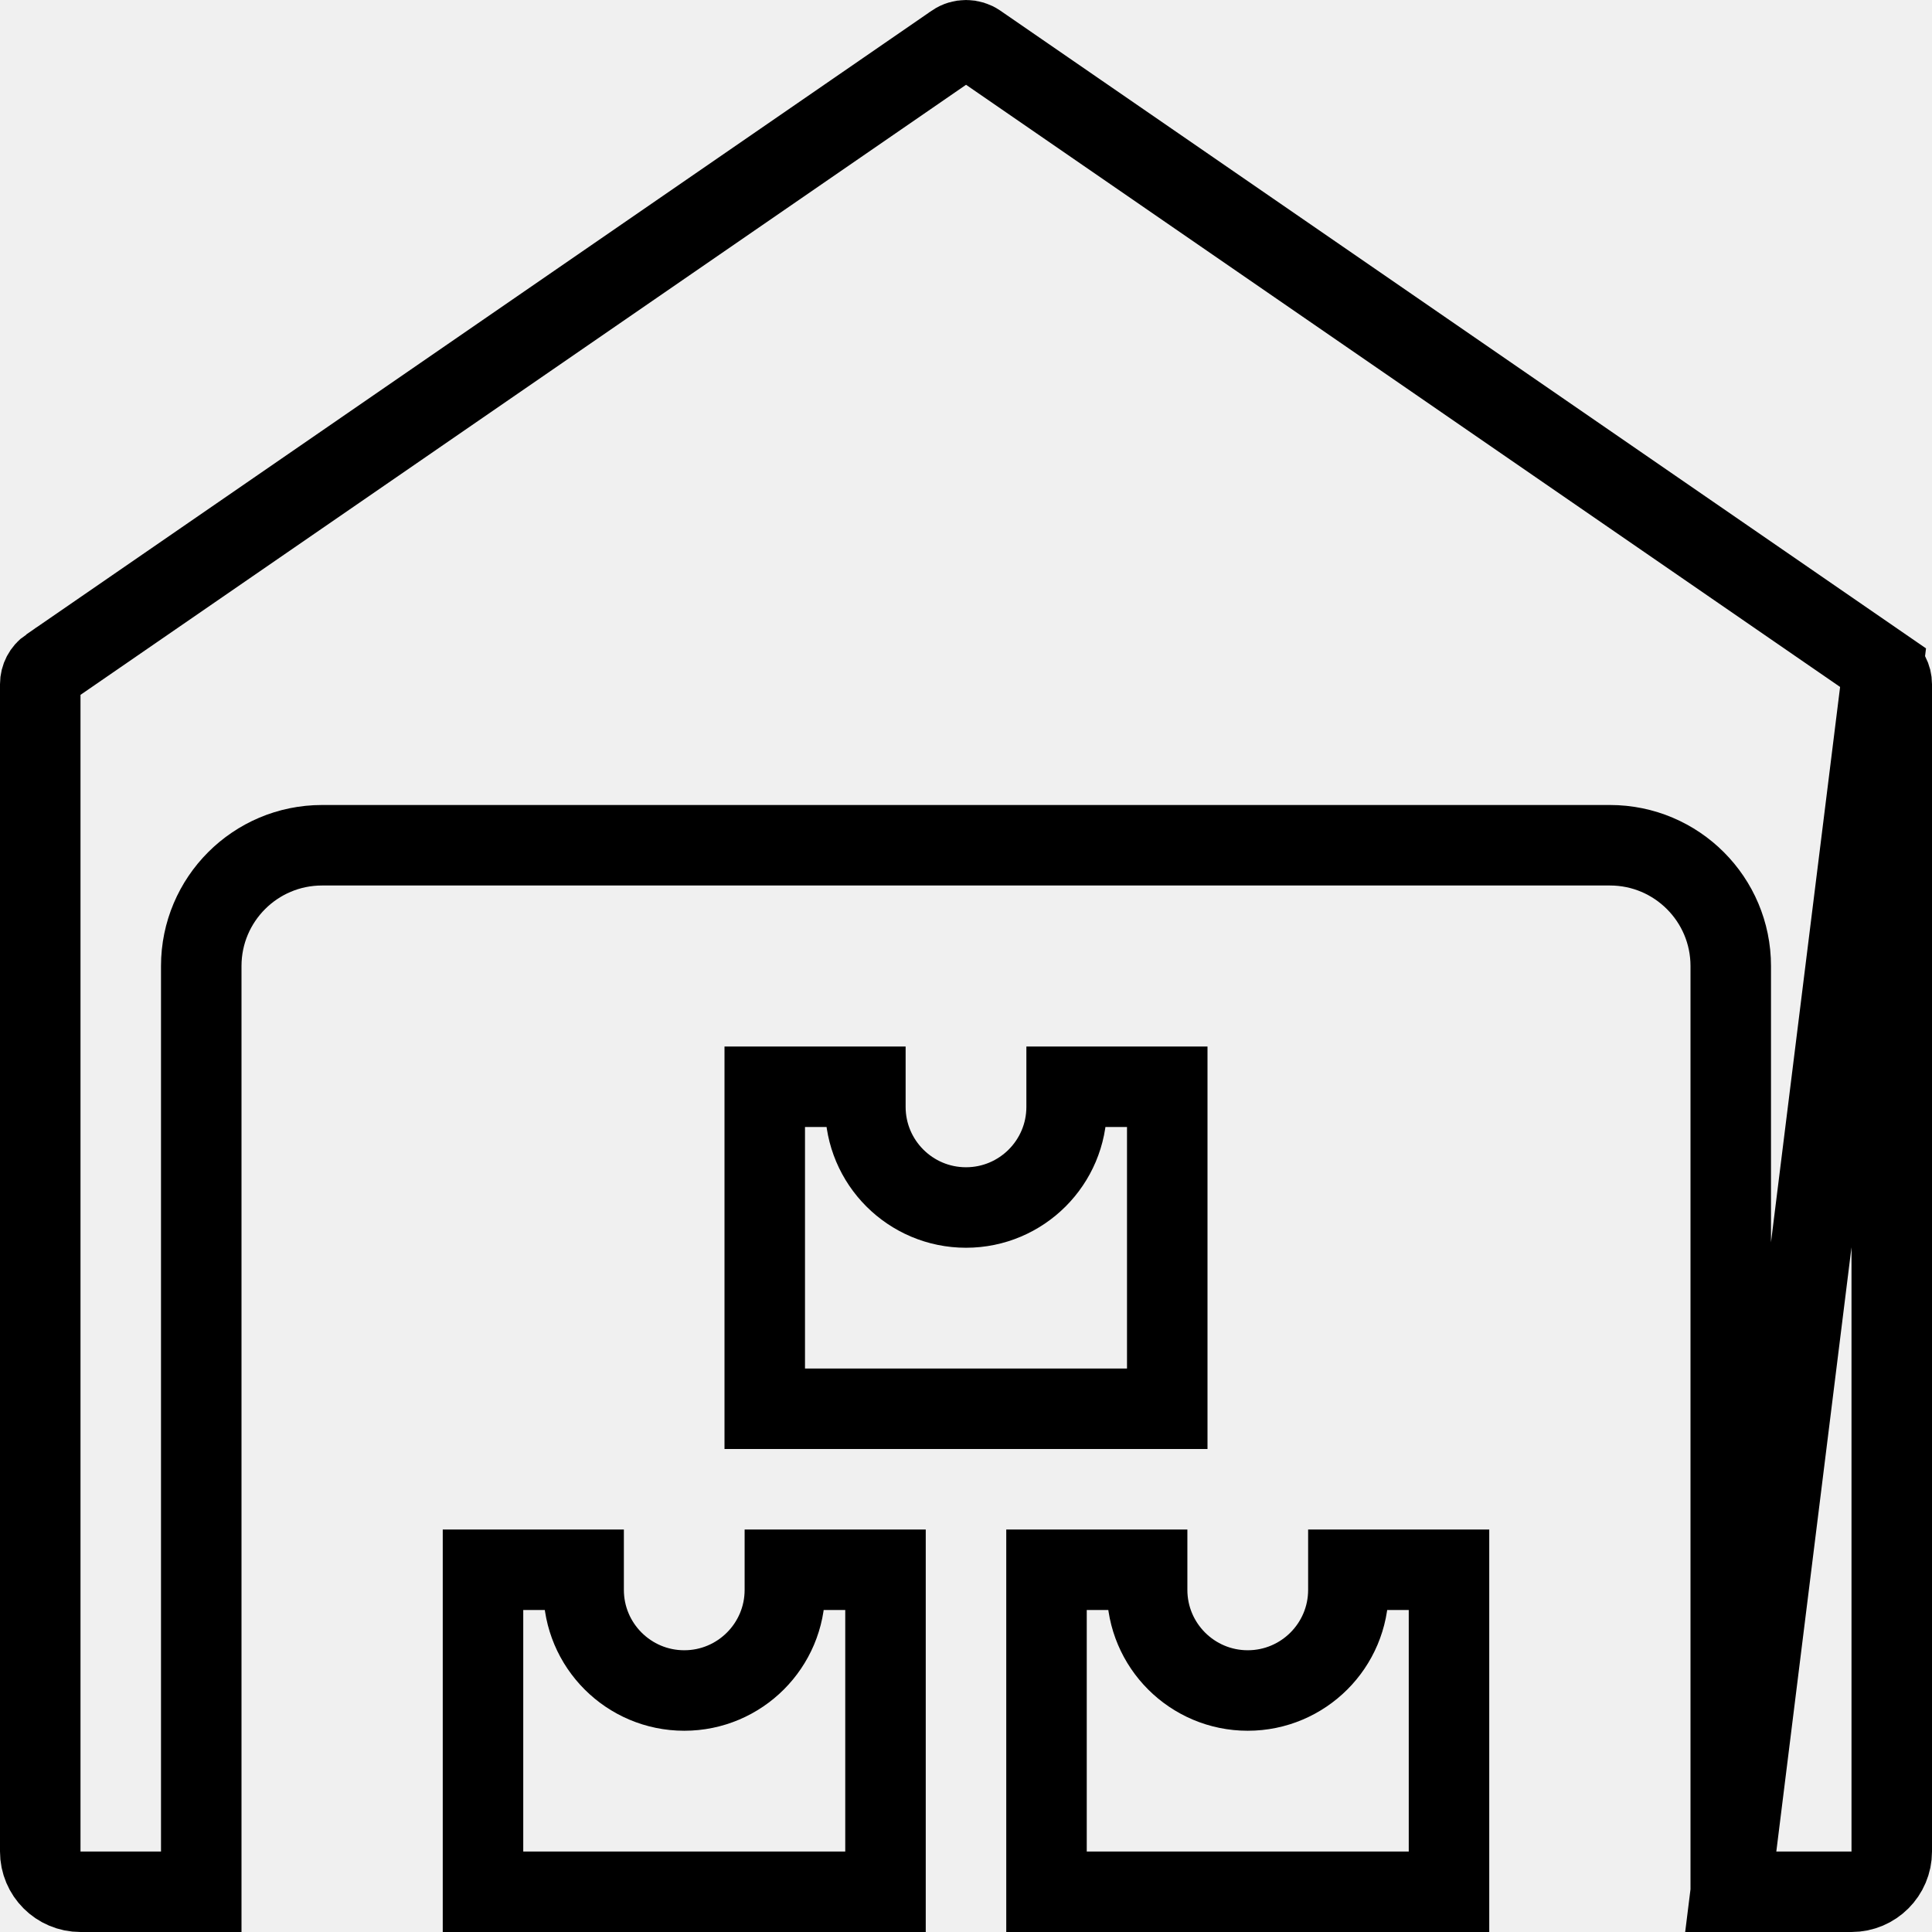
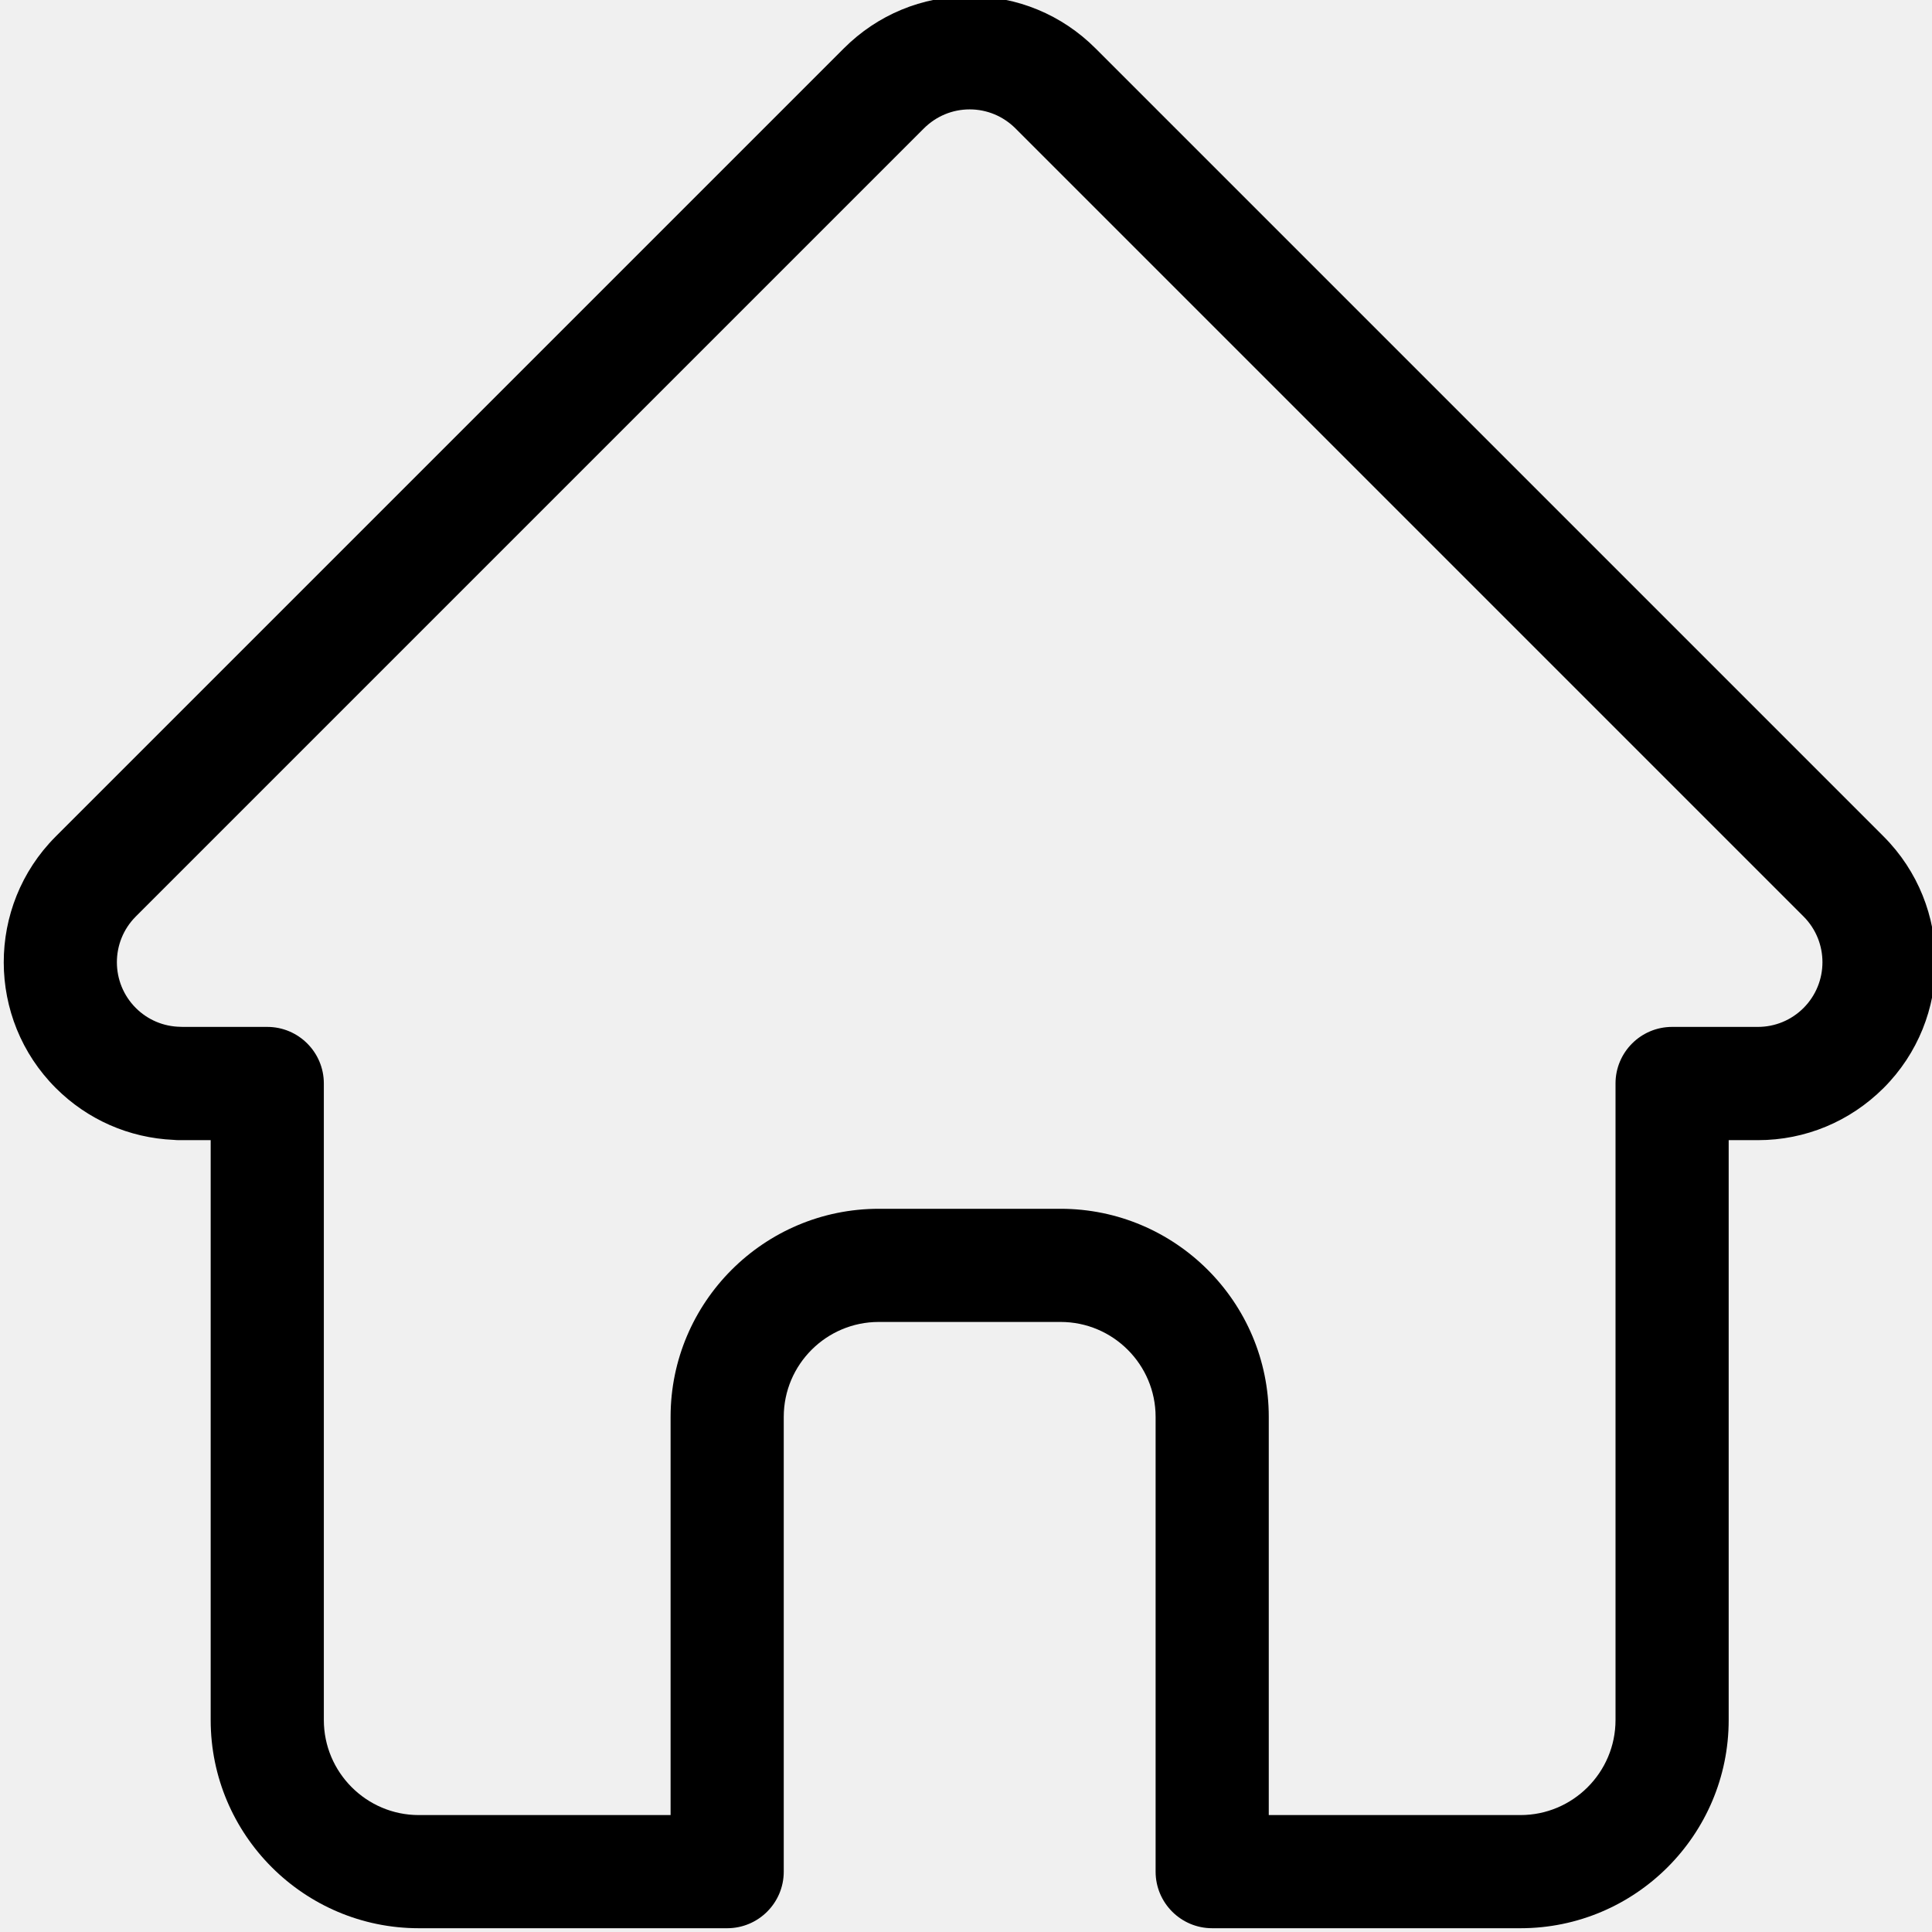
- <svg xmlns="http://www.w3.org/2000/svg" width="24" height="24" viewBox="0 0 24 24" fill="none">
-   <path d="M21.5 23.5H23C23.276 23.5 23.5 23.276 23.5 23V8.5C23.5 8.417 23.459 8.34 23.392 8.294L21.5 23.5ZM21.5 23.5V12C21.5 11.172 20.828 10.5 20 10.5H4C3.172 10.5 2.5 11.172 2.5 12V23.5H1C0.724 23.5 0.5 23.276 0.5 23V8.5C0.5 8.417 0.54 8.341 0.608 8.294L0.609 8.294L11.857 0.545C11.858 0.544 11.858 0.544 11.858 0.544C11.945 0.485 12.058 0.486 12.143 0.544L23.392 8.294L21.5 23.5Z" stroke="black" />
-   <path d="M9.75 19.75V19.5L11 19.5V23.5H6L6 19.5H7.25V19.75C7.25 20.44 7.81 21 8.5 21C9.19 21 9.75 20.44 9.75 19.75Z" stroke="black" />
-   <path d="M16.75 19.75V19.5L18 19.5V23.5H13L13 19.5H14.25V19.75C14.25 20.44 14.81 21 15.5 21C16.19 21 16.75 20.44 16.75 19.75Z" stroke="black" />
-   <path d="M13.25 13.75V13.5L14.5 13.5V17.5H9.5V13.5H10.75V13.75C10.75 14.44 11.31 15 12 15C12.69 15 13.25 14.44 13.25 13.75Z" stroke="black" />
+ <svg xmlns="http://www.w3.org/2000/svg" width="21" height="21" viewBox="0 0 21 21" fill="none">
+   <g clip-path="url(#clip0)">
+     <path d="M20.475 9.093C20.474 9.093 20.474 9.092 20.473 9.091L11.907 0.525C11.542 0.16 11.056 -0.041 10.54 -0.041C10.024 -0.041 9.538 0.16 9.173 0.525L0.611 9.087C0.608 9.09 0.605 9.093 0.602 9.096C-0.148 9.85 -0.146 11.074 0.606 11.826C0.95 12.17 1.403 12.369 1.889 12.39C1.909 12.392 1.928 12.393 1.948 12.393H2.29V18.696C2.29 19.944 3.305 20.959 4.552 20.959H7.904C8.244 20.959 8.519 20.683 8.519 20.344V15.401C8.519 14.832 8.982 14.369 9.552 14.369H11.528C12.098 14.369 12.561 14.832 12.561 15.401V20.344C12.561 20.683 12.836 20.959 13.176 20.959H16.527C17.775 20.959 18.79 19.944 18.79 18.696V12.393H19.107C19.623 12.393 20.108 12.191 20.474 11.826C21.227 11.073 21.227 9.847 20.475 9.093V9.093ZM19.604 10.956C19.471 11.089 19.294 11.162 19.107 11.162H18.175C17.835 11.162 17.56 11.438 17.56 11.777V18.696C17.56 19.265 17.097 19.729 16.527 19.729H13.791V15.401C13.791 14.154 12.776 13.139 11.528 13.139H9.552C8.304 13.139 7.289 14.154 7.289 15.401V19.729H4.552C3.983 19.729 3.52 19.265 3.52 18.696V11.777C3.52 11.438 3.245 11.162 2.905 11.162H1.989C1.98 11.161 1.97 11.161 1.96 11.161C1.777 11.158 1.605 11.085 1.476 10.956C1.202 10.682 1.202 10.236 1.476 9.962C1.476 9.962 1.476 9.962 1.477 9.962L1.477 9.961L10.043 1.395C10.176 1.263 10.352 1.189 10.54 1.189C10.728 1.189 10.904 1.263 11.037 1.395L19.601 9.959C19.602 9.961 19.604 9.962 19.605 9.963C19.878 10.238 19.877 10.682 19.604 10.956V10.956Z" fill="black" />
+   </g>
+   <defs>
+     <clipPath id="clip0">
+       <rect width="21" height="21" fill="white" />
+     </clipPath>
+   </defs>
</svg>
